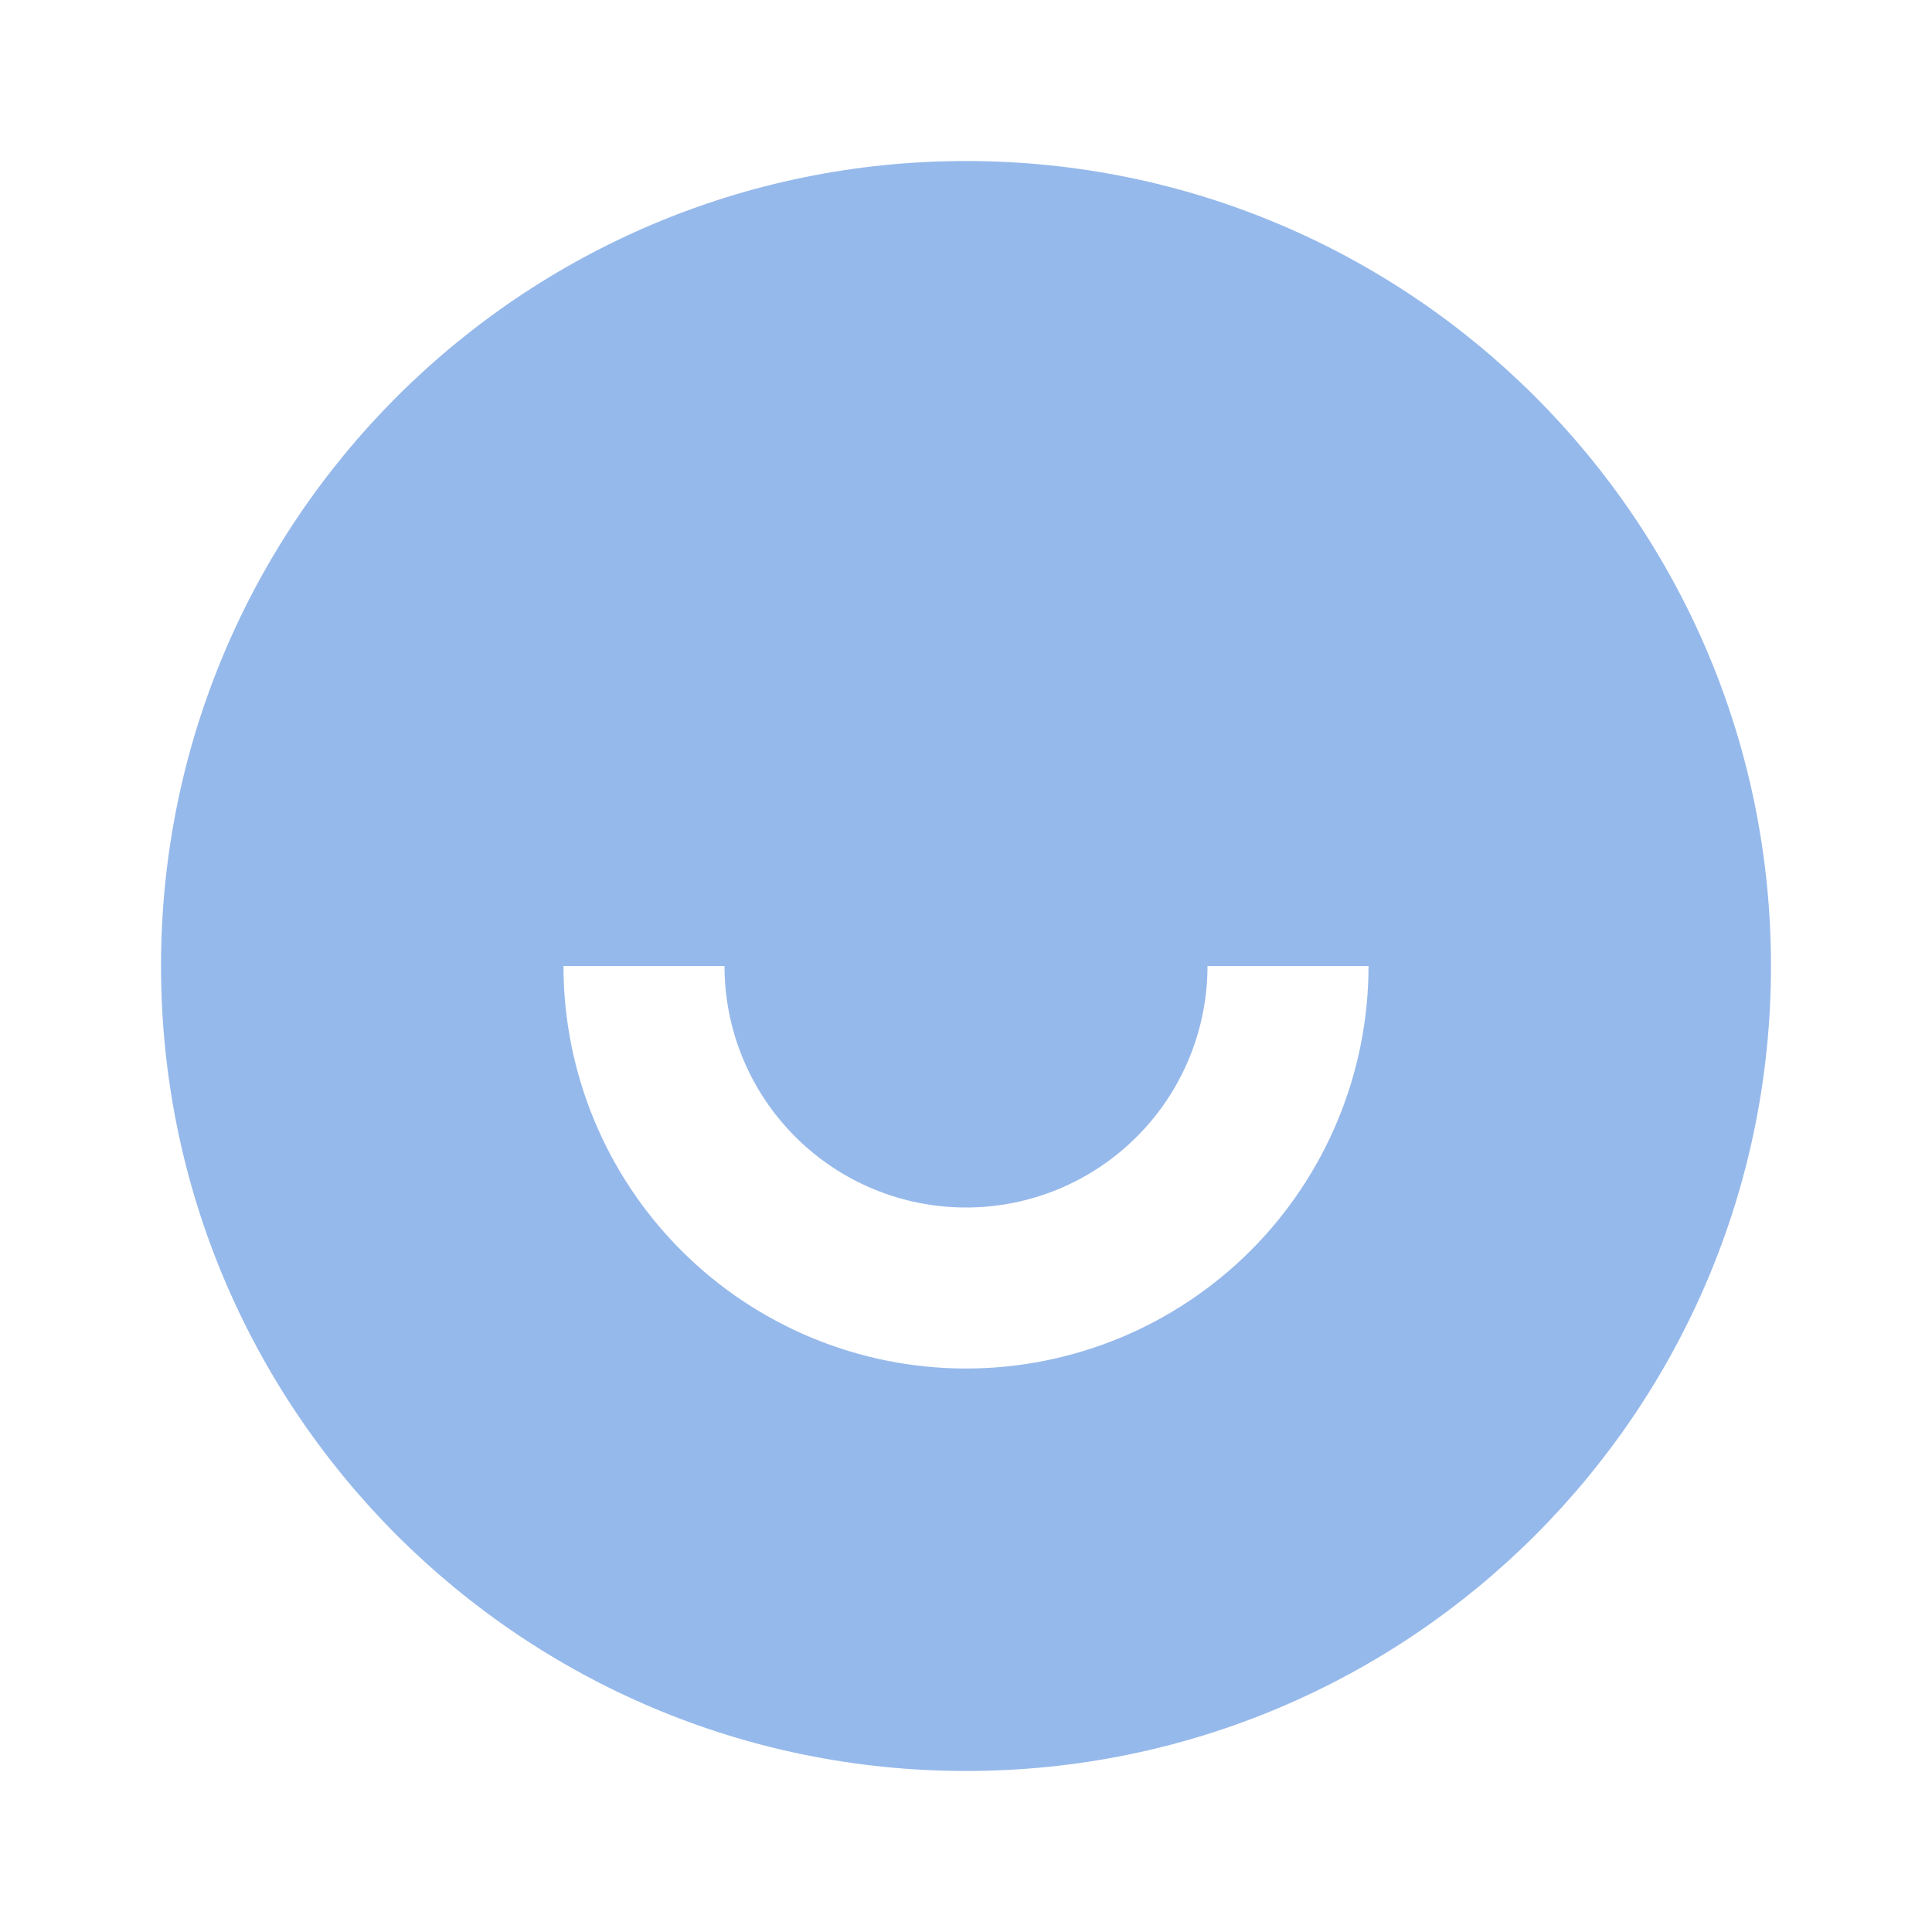
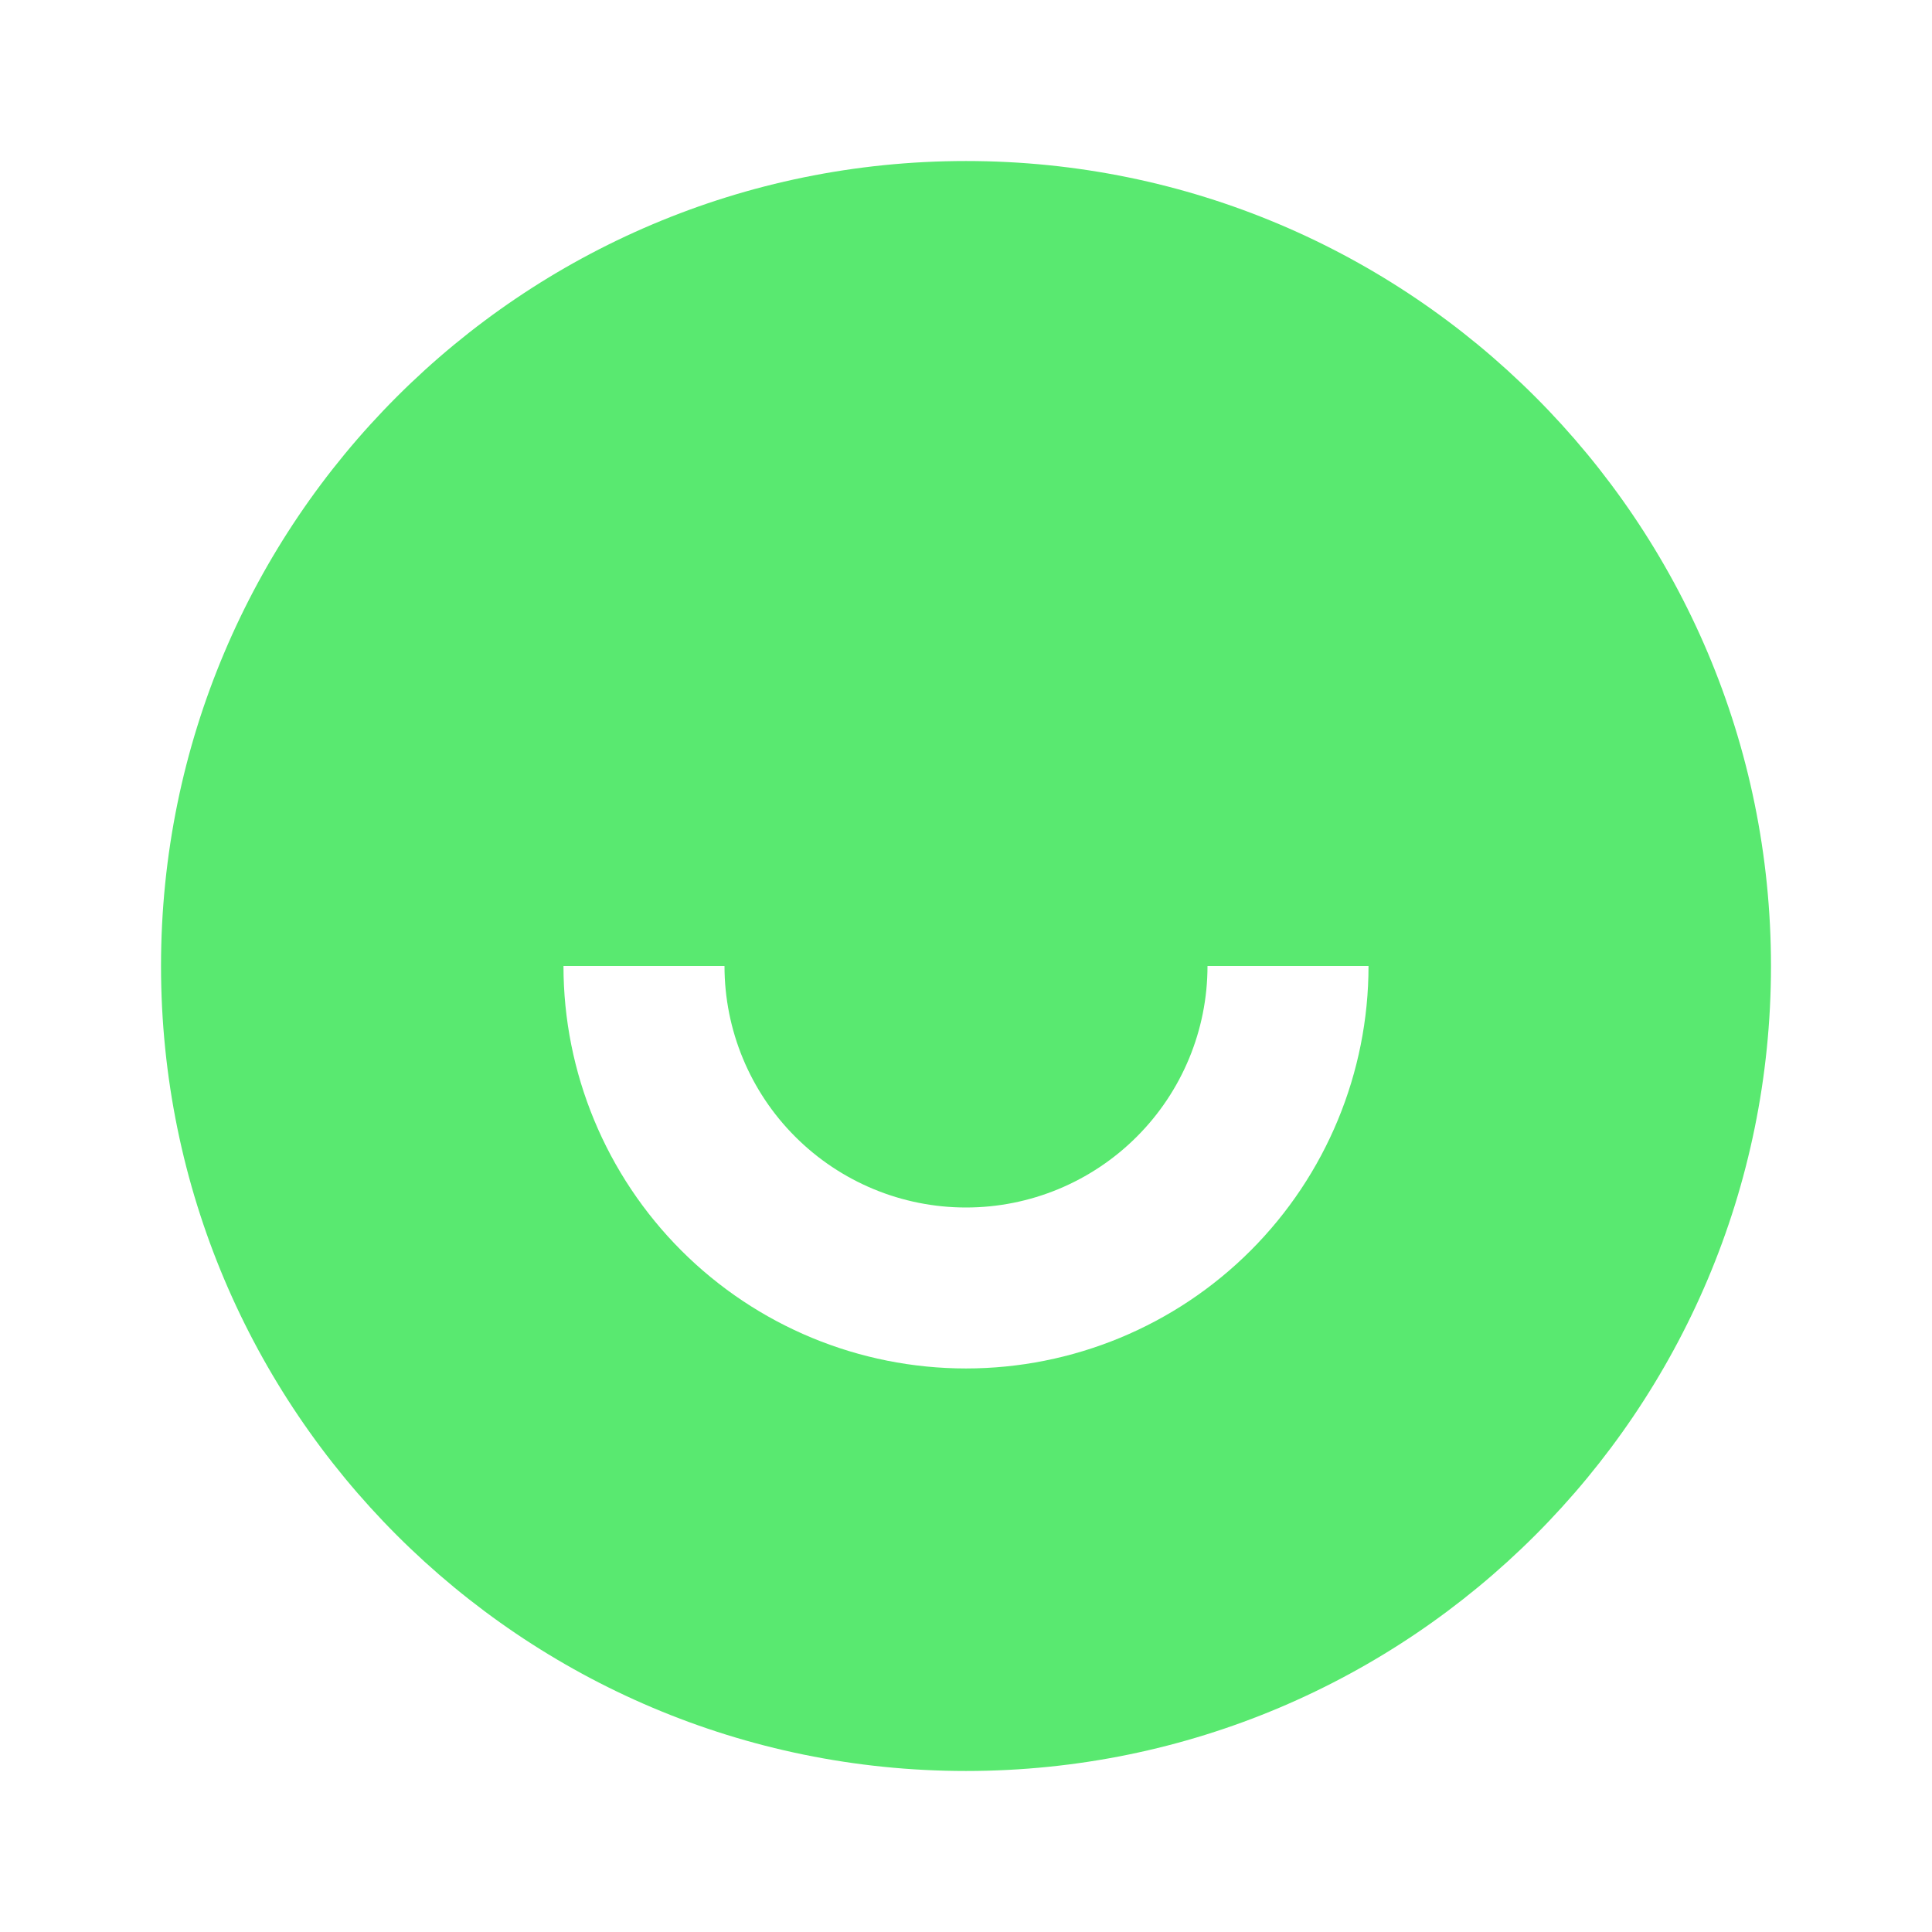
<svg xmlns="http://www.w3.org/2000/svg" width="32" height="32" viewBox="0 0 32 32" fill="none">
-   <path d="M16 29.333C8.636 29.333 2.667 23.364 2.667 16C2.667 8.636 8.636 2.667 16 2.667C23.364 2.667 29.333 8.636 29.333 16C29.333 23.364 23.364 29.333 16 29.333ZM9.333 16C9.333 17.768 10.036 19.464 11.286 20.714C12.536 21.964 14.232 22.667 16 22.667C17.768 22.667 19.464 21.964 20.714 20.714C21.964 19.464 22.667 17.768 22.667 16H20C20 17.061 19.579 18.078 18.828 18.828C18.078 19.579 17.061 20 16 20C14.939 20 13.922 19.579 13.172 18.828C12.421 18.078 12 17.061 12 16H9.333Z" fill="#96B9EB" />
+   <path d="M16 29.333C8.636 29.333 2.667 23.364 2.667 16C2.667 8.636 8.636 2.667 16 2.667C23.364 2.667 29.333 8.636 29.333 16C29.333 23.364 23.364 29.333 16 29.333ZM9.333 16C9.333 17.768 10.036 19.464 11.286 20.714C12.536 21.964 14.232 22.666 16 22.666C17.768 22.666 19.464 21.964 20.714 20.714C21.964 19.464 22.667 17.768 22.667 16H20C20 17.061 19.579 18.078 18.828 18.828C18.078 19.578 17.061 20 16 20C14.939 20 13.922 19.578 13.172 18.828C12.421 18.078 12 17.061 12 16H9.333Z" fill="#59E970" />
</svg>
